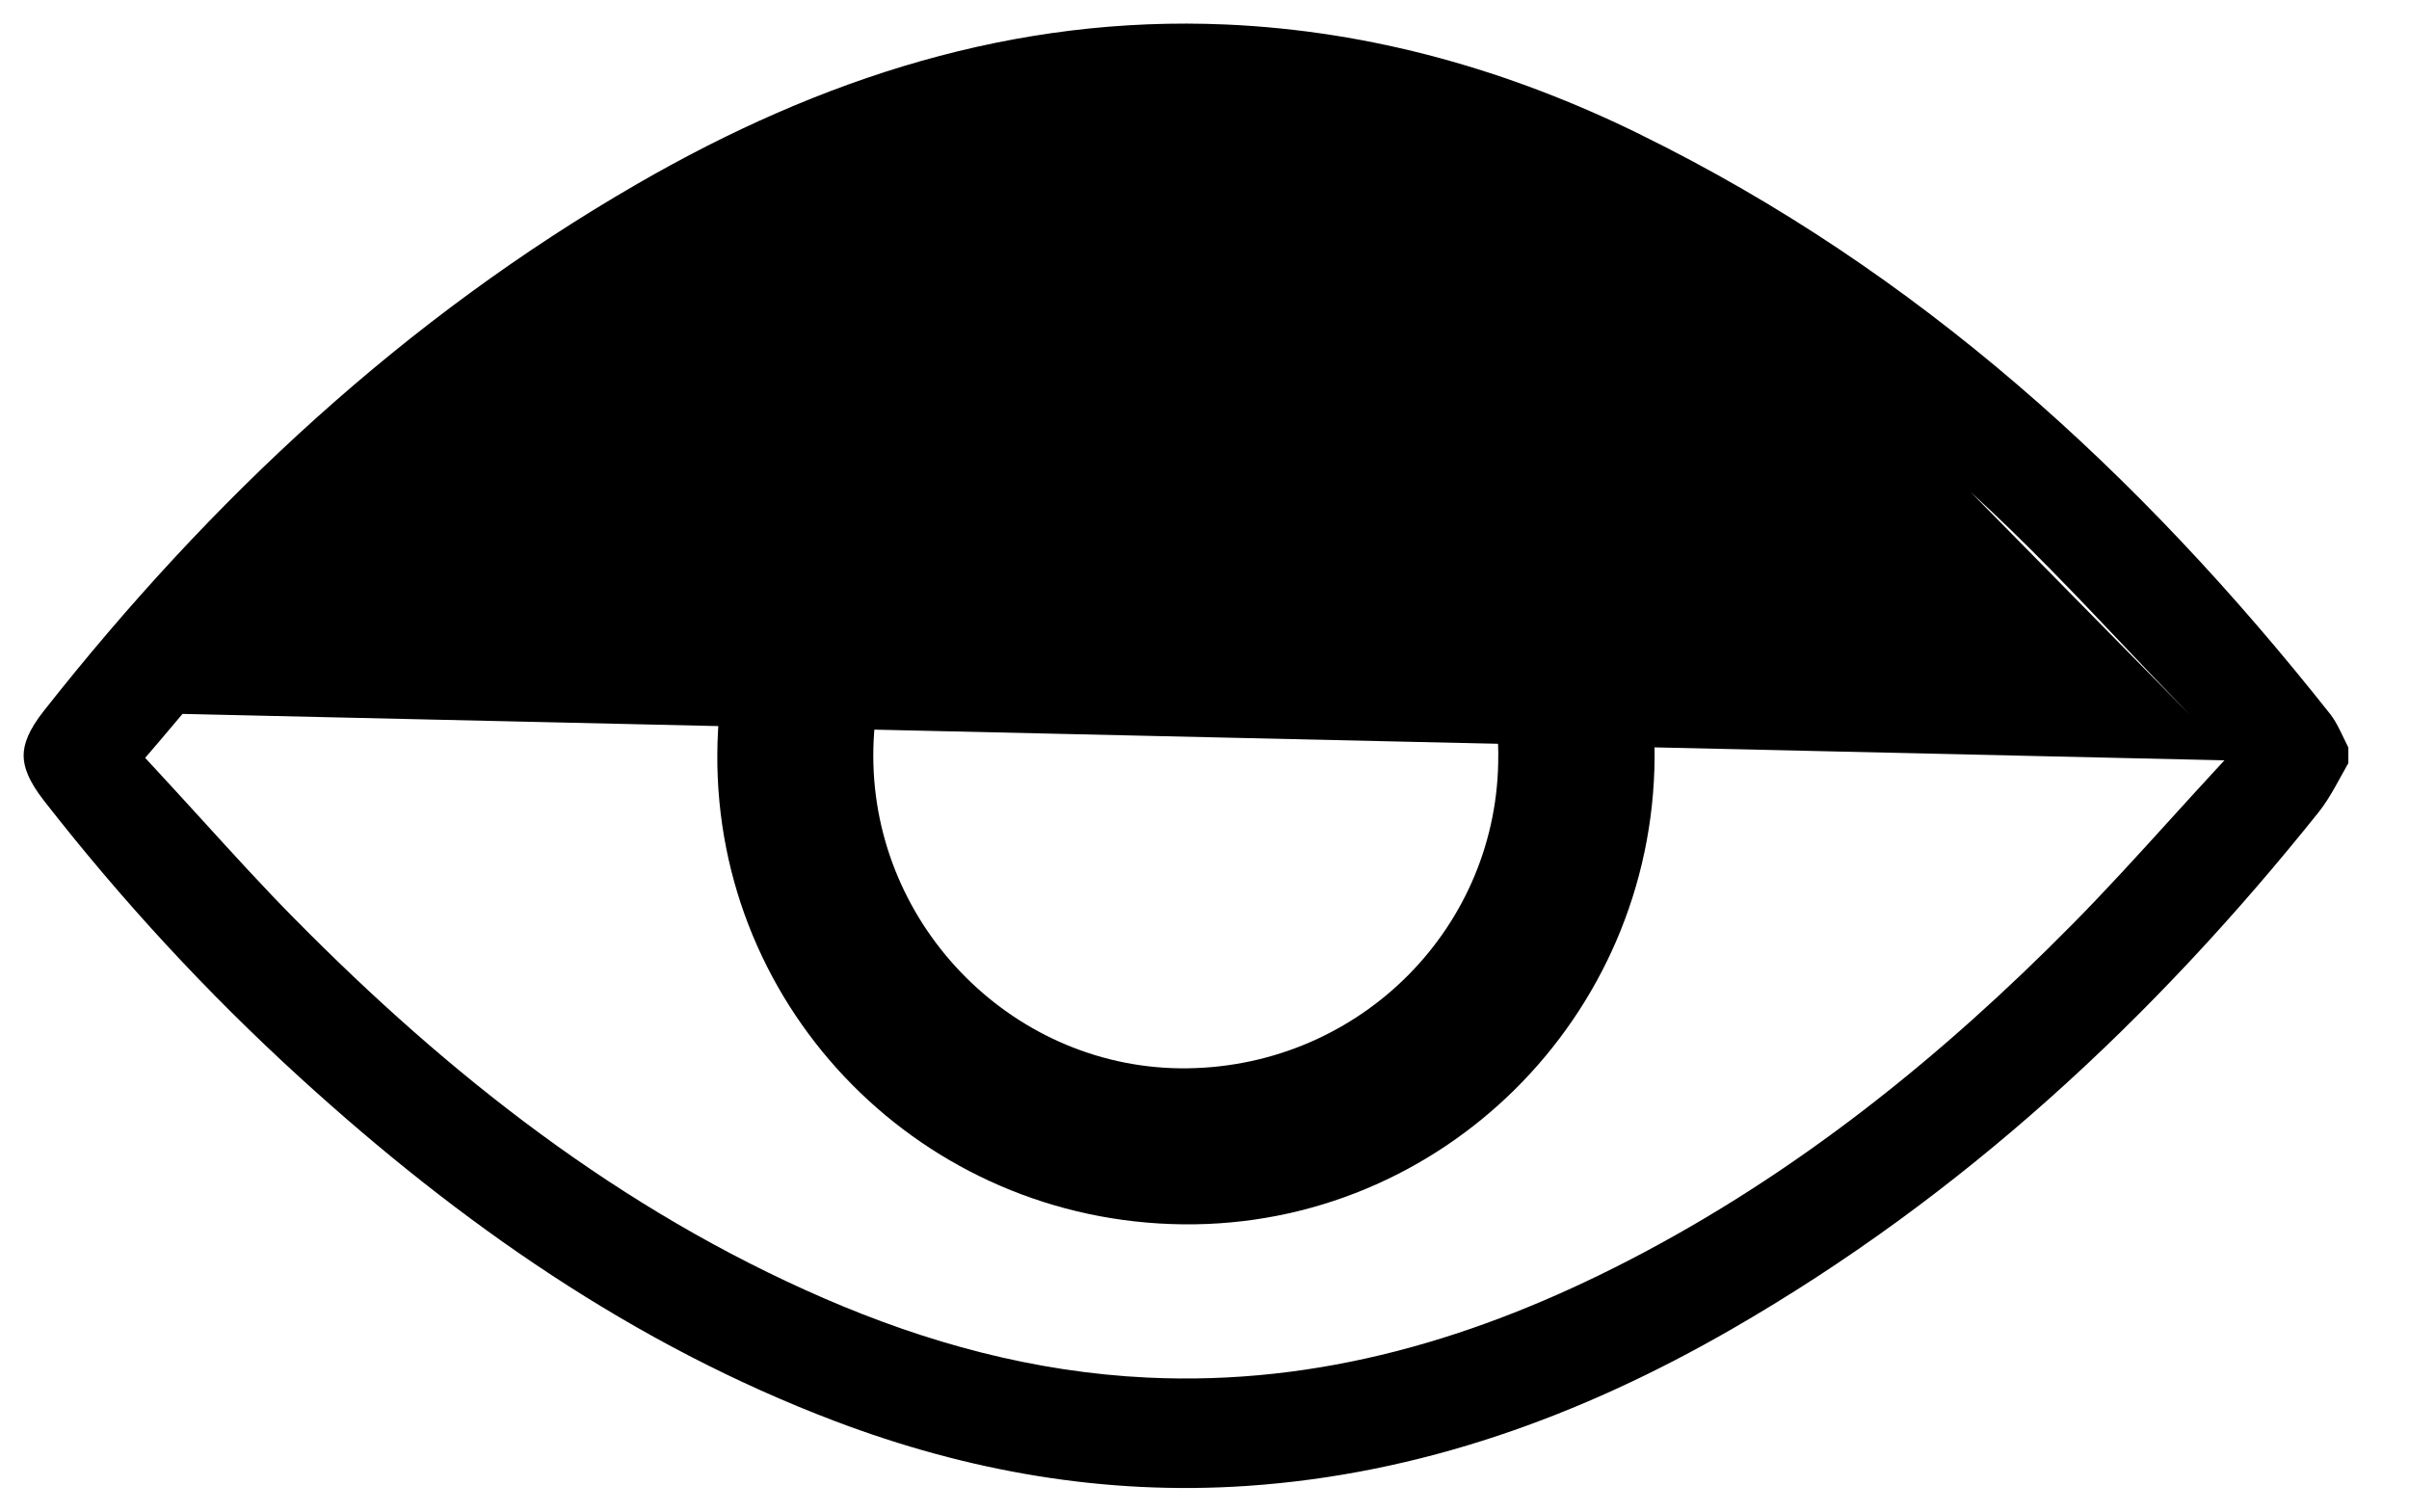
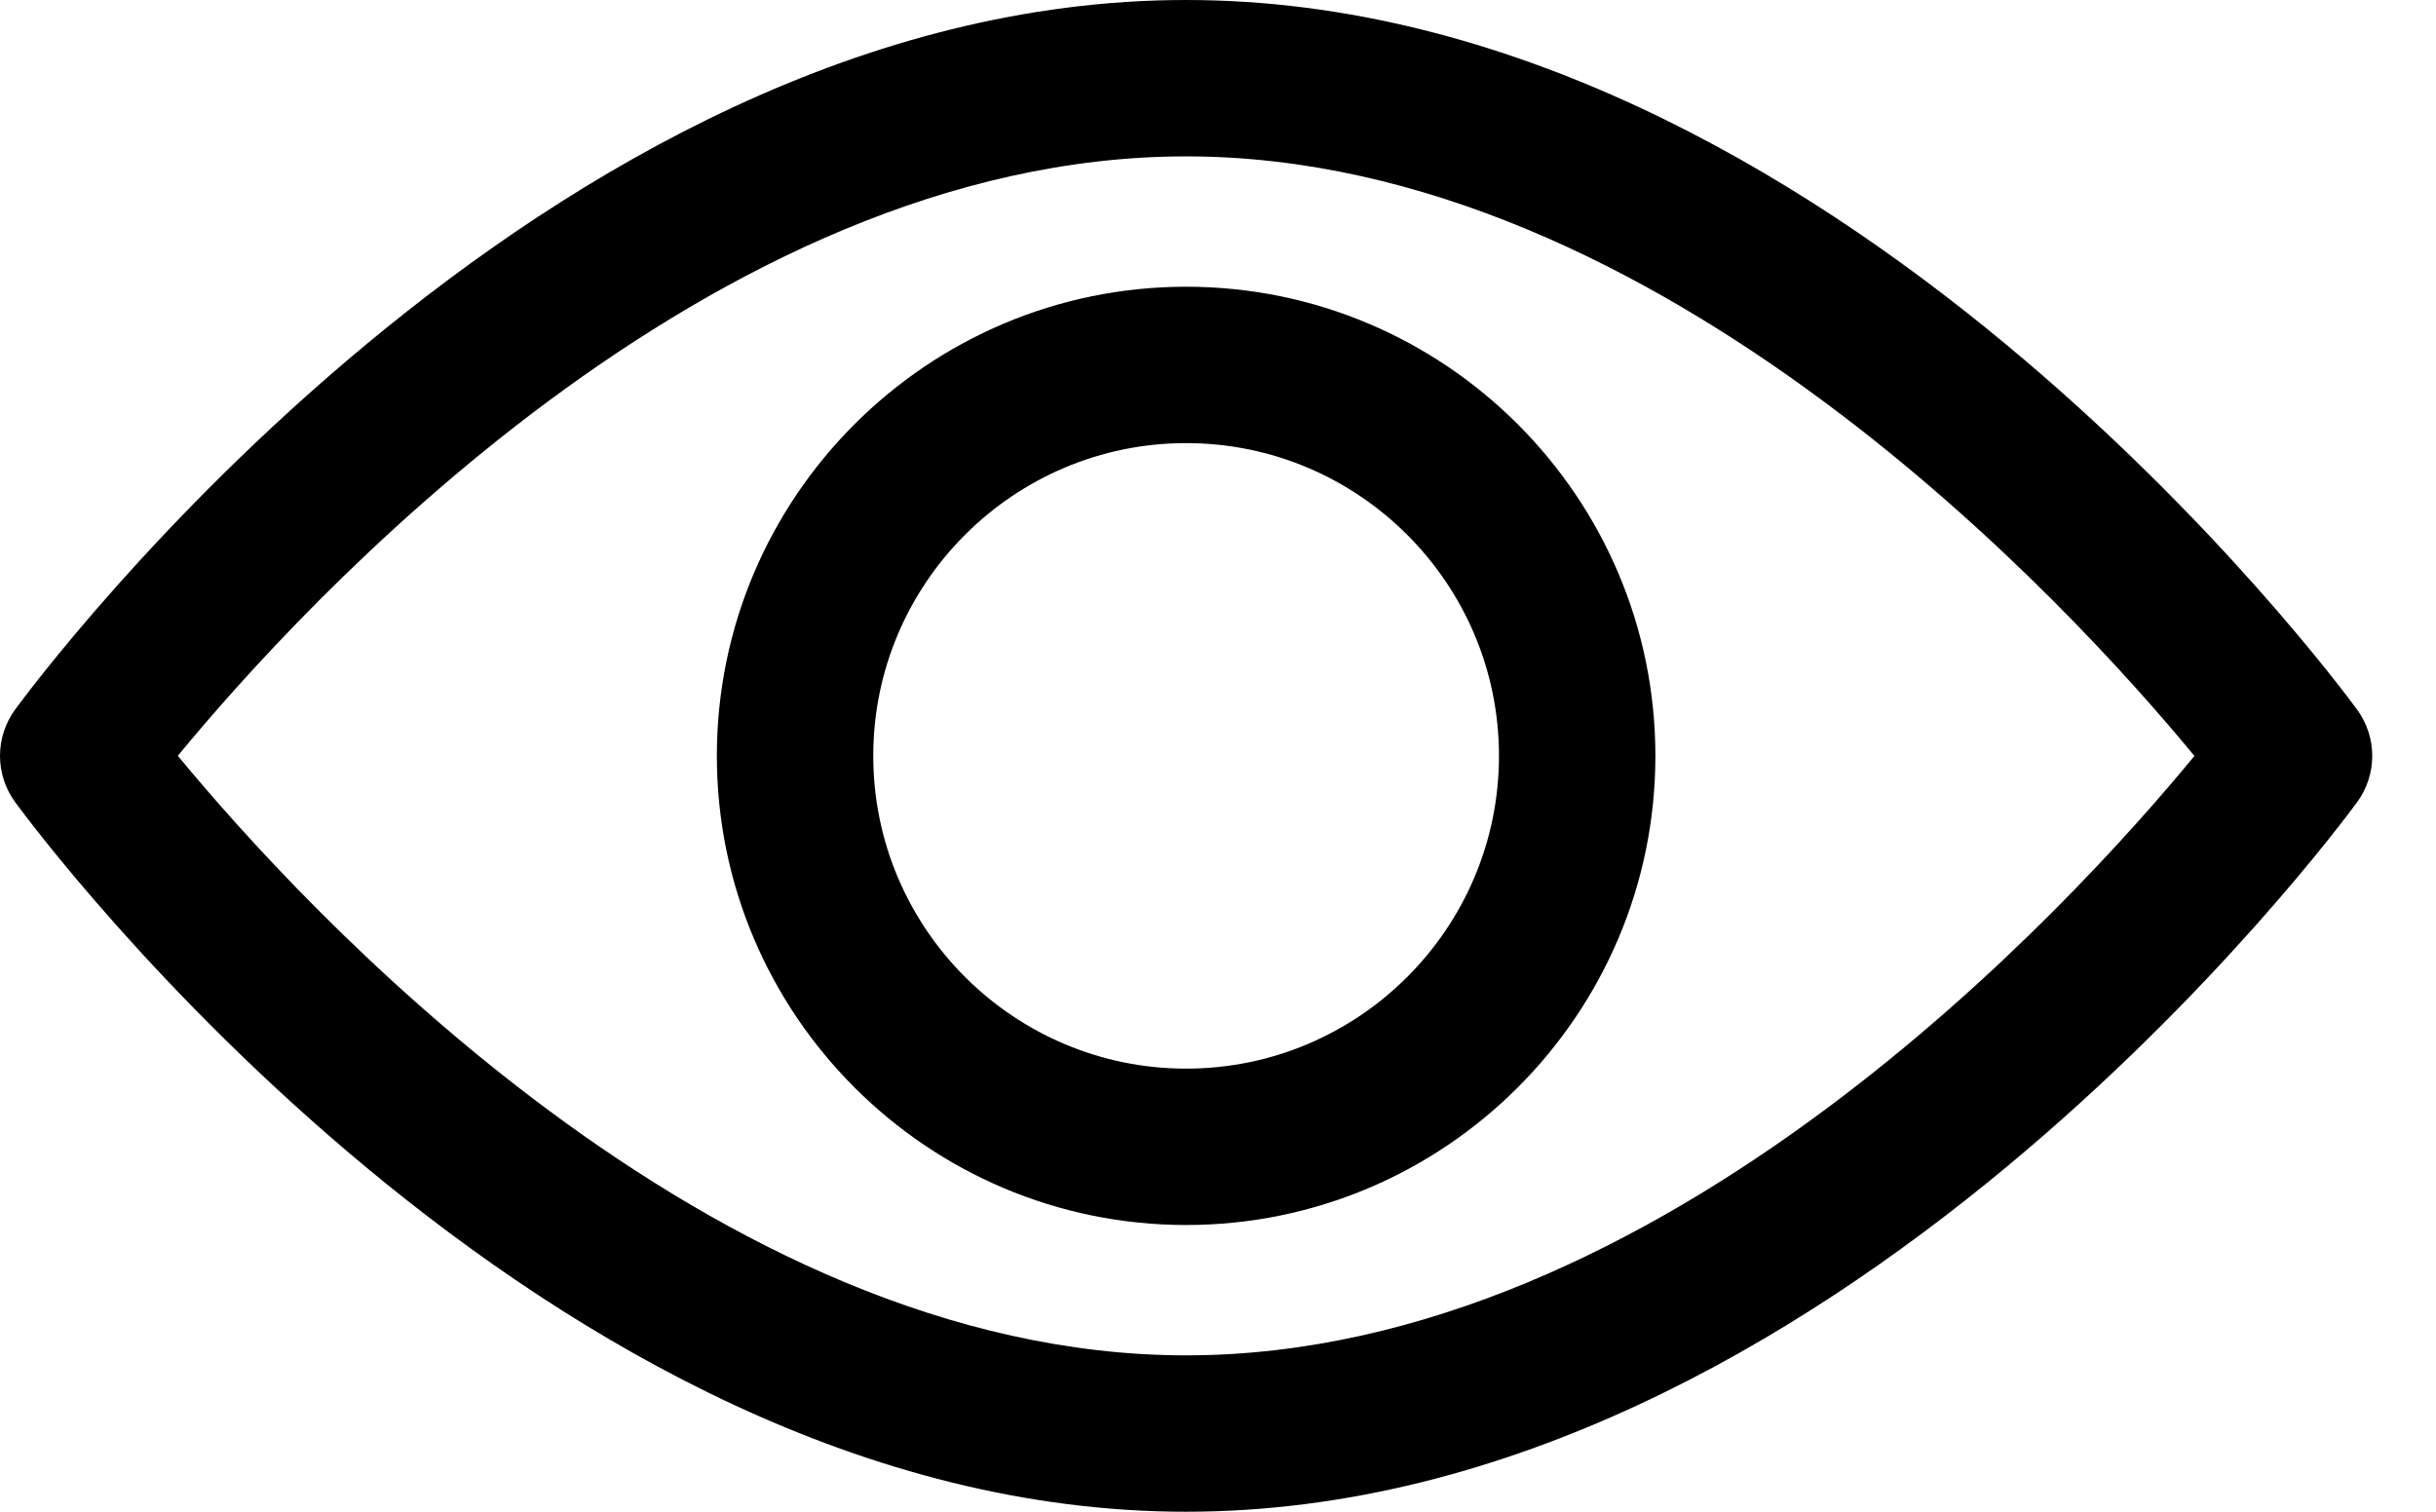
- <svg xmlns="http://www.w3.org/2000/svg" width="51" height="32" viewBox="0 0 51 32" fill="currentColor">
-   <g clip-path="url(#clip0_127_8)">
-     <path d="M49.716 16.155C49.658 16.256 49.601 16.36 49.547 16.458C49.508 16.53 49.469 16.599 49.434 16.662C49.322 16.859 49.215 17.032 49.095 17.183L49.095 17.183C45.585 21.575 41.53 25.333 36.659 28.138C33.46 29.981 30.069 31.208 26.391 31.456C23.394 31.658 20.49 31.151 17.672 30.082C13.409 28.462 9.734 25.895 6.359 22.819C4.383 21.018 2.576 19.059 0.931 16.95C0.607 16.535 0.501 16.239 0.5 15.995C0.5 15.751 0.605 15.457 0.93 15.046L49.716 16.155ZM49.716 16.155V15.824C49.68 15.753 49.645 15.679 49.612 15.611C49.586 15.557 49.562 15.507 49.541 15.465C49.47 15.322 49.405 15.209 49.334 15.119C45.294 10.013 40.594 5.729 34.736 2.852L34.736 2.851C31.961 1.487 29.044 0.656 25.961 0.519C21.478 0.321 17.375 1.652 13.503 3.886C8.563 6.736 4.463 10.564 0.93 15.046L49.716 16.155ZM41.716 10.413L41.716 10.413C42.865 11.457 43.944 12.595 45.007 13.716C45.465 14.199 45.919 14.678 46.375 15.146L41.716 10.413ZM41.716 10.413C38.575 7.56 35.067 5.211 30.973 3.82L30.973 3.82M41.716 10.413L30.973 3.82M30.973 3.82C28.501 2.98 25.955 2.62 23.329 2.907M30.973 3.82L23.329 2.907M23.329 2.907C19.995 3.271 16.98 4.503 14.165 6.184L23.329 2.907ZM46.703 15.526C46.595 15.394 46.484 15.258 46.375 15.146L14.165 6.184C10.442 8.407 7.275 11.274 4.417 14.471C4.184 14.732 3.955 15.004 3.72 15.283C3.602 15.422 3.483 15.563 3.362 15.706L3.073 16.044L3.375 16.37C3.677 16.696 3.976 17.025 4.275 17.352C4.927 18.068 5.576 18.781 6.249 19.463L6.25 19.463C9.504 22.758 13.122 25.61 17.446 27.484C19.614 28.424 21.884 29.047 24.288 29.162L24.288 29.162C27.946 29.337 31.3 28.32 34.46 26.692L34.231 26.247L34.46 26.692C38.024 24.856 41.099 22.377 43.883 19.557L43.883 19.557C44.584 18.847 45.261 18.102 45.936 17.359C46.237 17.028 46.537 16.697 46.839 16.37L47.614 15.531H46.706C46.705 15.529 46.704 15.527 46.703 15.526Z" />
-     <path d="M35.029 16.033C34.994 21.535 30.509 25.976 25.046 25.918C19.55 25.86 15.15 21.416 15.186 15.96C15.221 10.456 19.704 6.018 25.169 6.075C30.662 6.132 35.065 10.579 35.029 16.033ZM31.72 15.972C31.693 12.311 28.726 9.359 25.094 9.378C21.442 9.396 18.488 12.355 18.488 15.996C18.488 19.654 21.513 22.664 25.142 22.615C28.815 22.566 31.746 19.605 31.719 15.972H31.72Z" />
-   </g>
-   <defs>
-     <clipPath id="clip0_127_8">
-       <rect width="51" height="32" />
-     </clipPath>
-   </defs>
+ <svg xmlns="http://www.w3.org/2000/svg" width="29" height="18" viewBox="0 0 29 18" fill="currentColor">
+   <path d="M28.062 8.451C27.81 8.106 21.798 0 14.12 0C6.443 0 0.431 8.106 0.179 8.45C0.063 8.61 0 8.802 0 9C0 9.197 0.063 9.39 0.179 9.549C0.431 9.894 6.443 18 14.12 18C21.798 18 27.81 9.894 28.062 9.55C28.178 9.39 28.241 9.198 28.241 9C28.241 8.803 28.178 8.61 28.062 8.451ZM14.12 16.138C8.465 16.138 3.567 10.758 2.117 8.999C3.565 7.239 8.453 1.862 14.12 1.862C19.776 1.862 24.674 7.241 26.124 9.001C24.676 10.761 19.788 16.138 14.12 16.138Z" />
+   <path d="M14.121 3.414C11.04 3.414 8.534 5.92 8.534 9C8.534 12.08 11.04 14.586 14.121 14.586C17.201 14.586 19.707 12.08 19.707 9C19.707 5.92 17.201 3.414 14.121 3.414ZM14.121 12.724C12.067 12.724 10.396 11.054 10.396 9C10.396 6.947 12.067 5.276 14.121 5.276C16.174 5.276 17.845 6.947 17.845 9C17.845 11.054 16.174 12.724 14.121 12.724Z" />
</svg>
